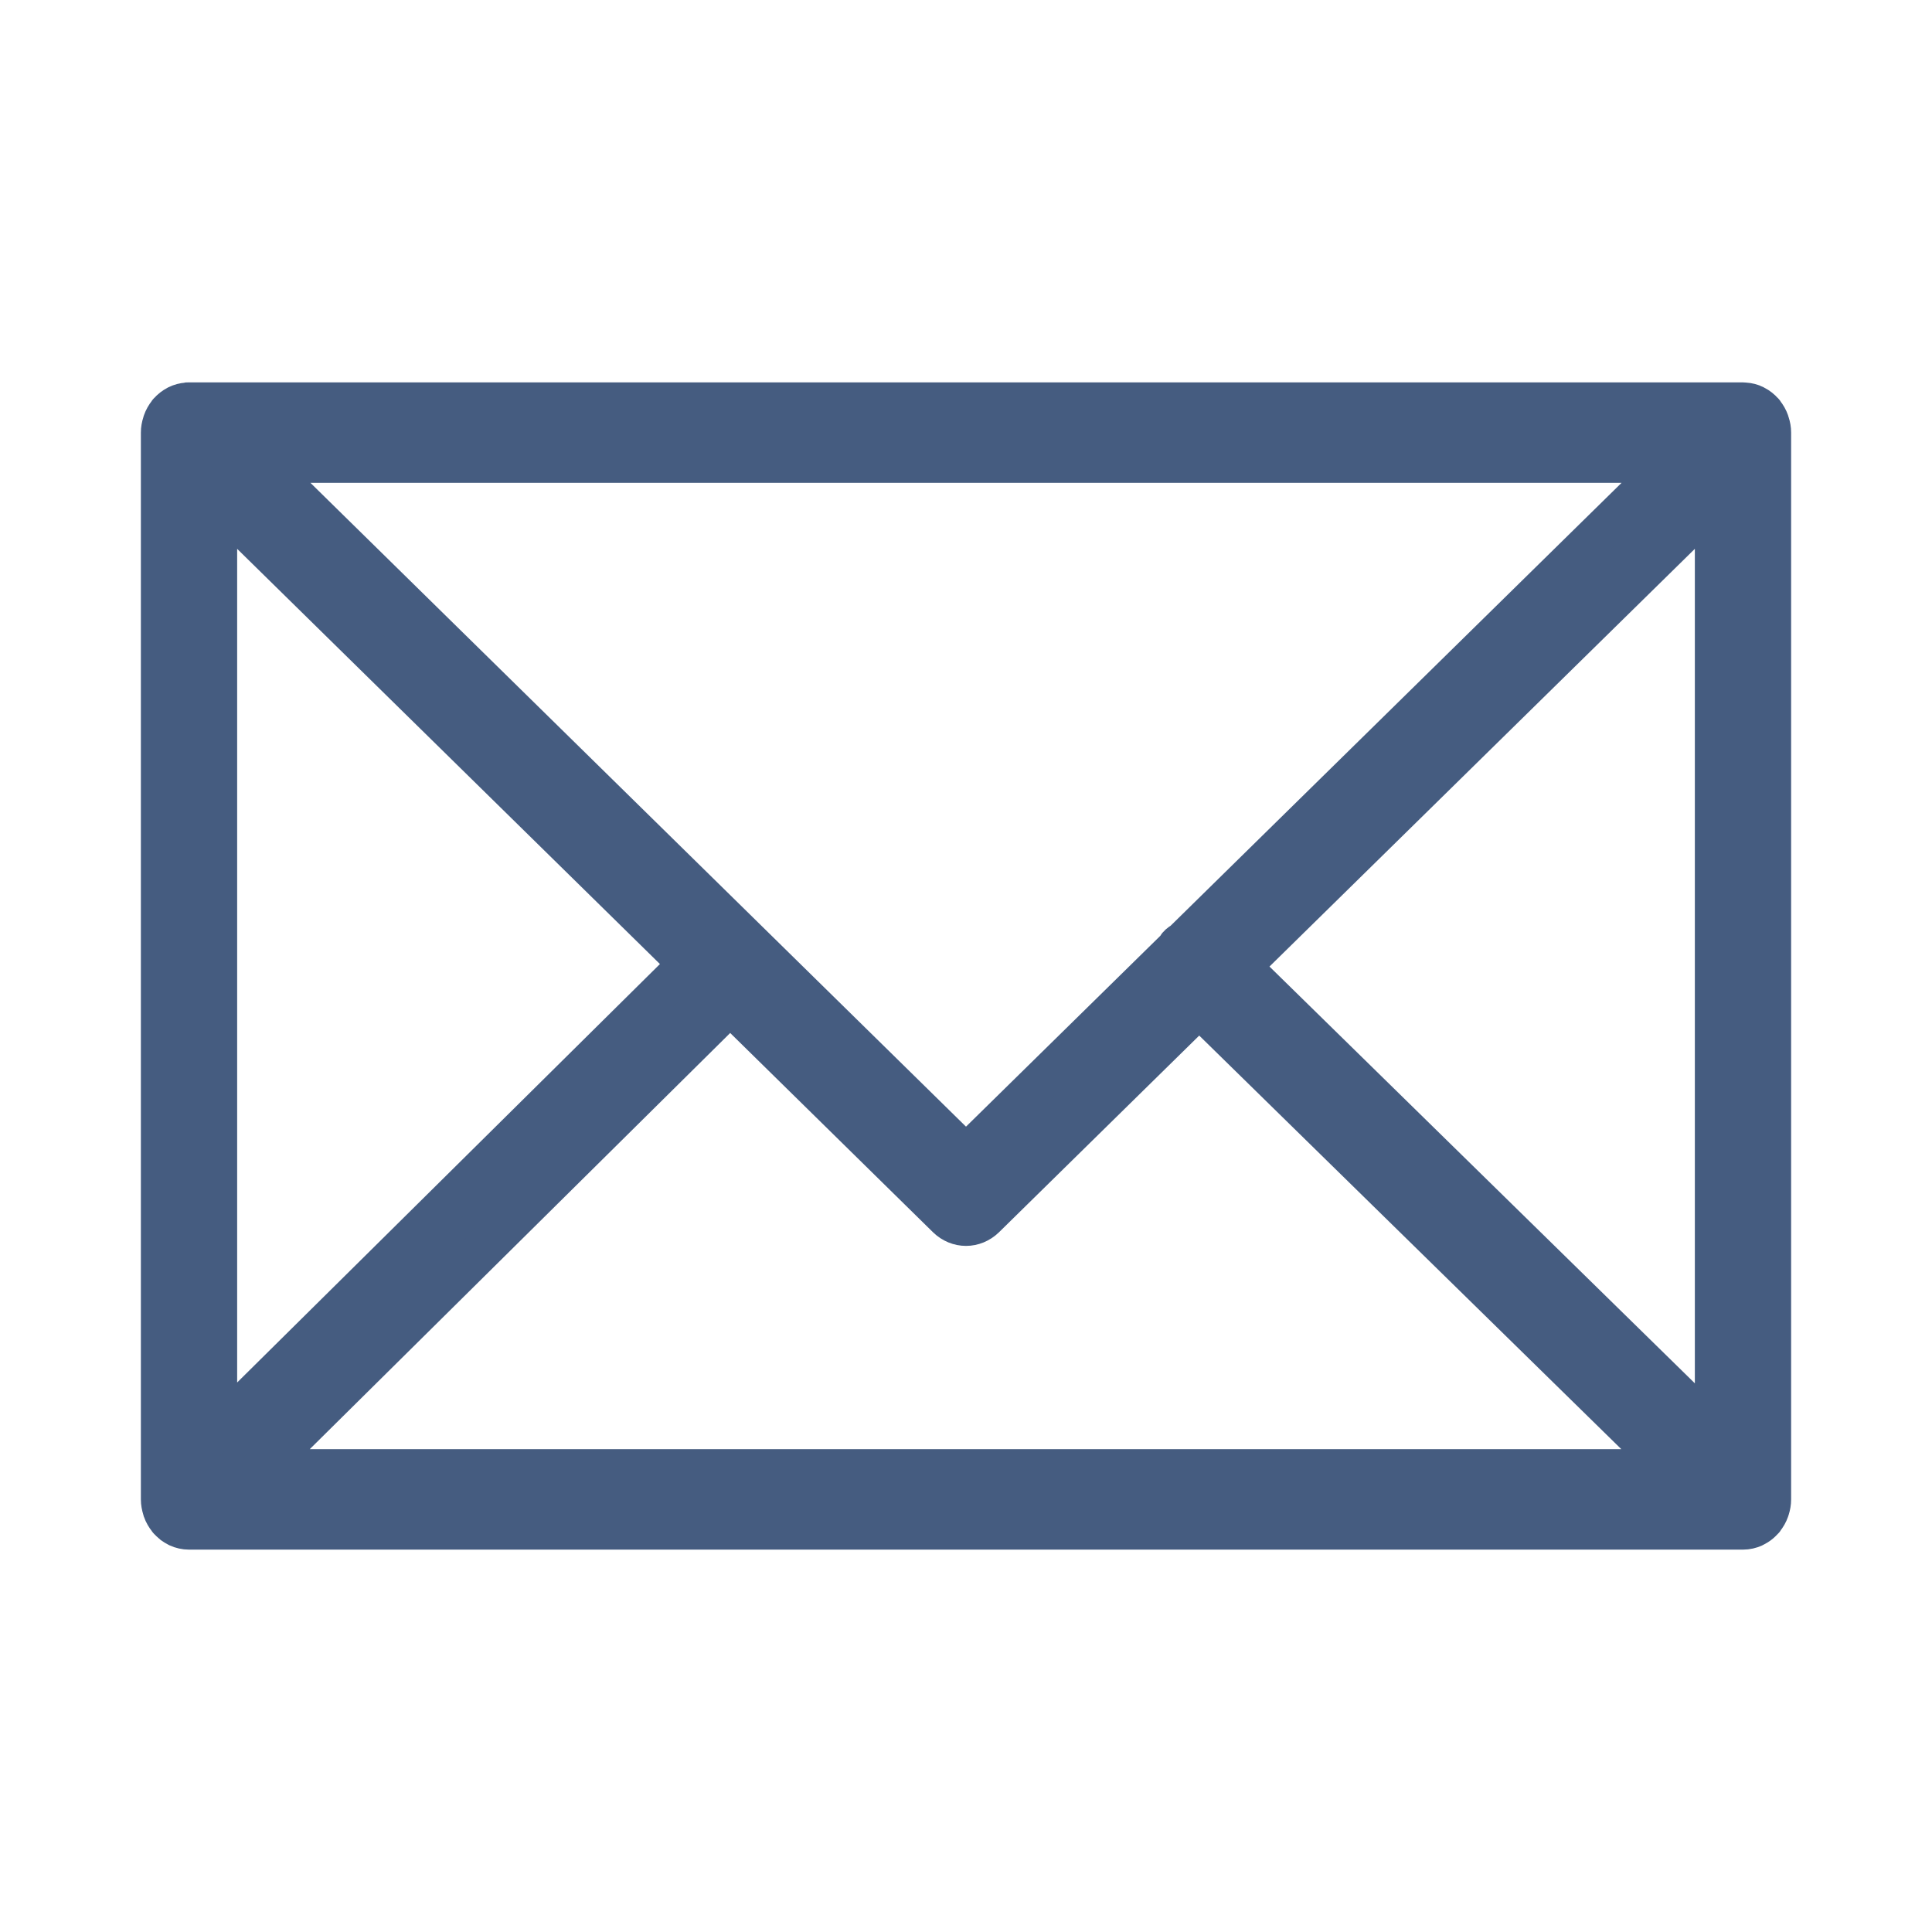
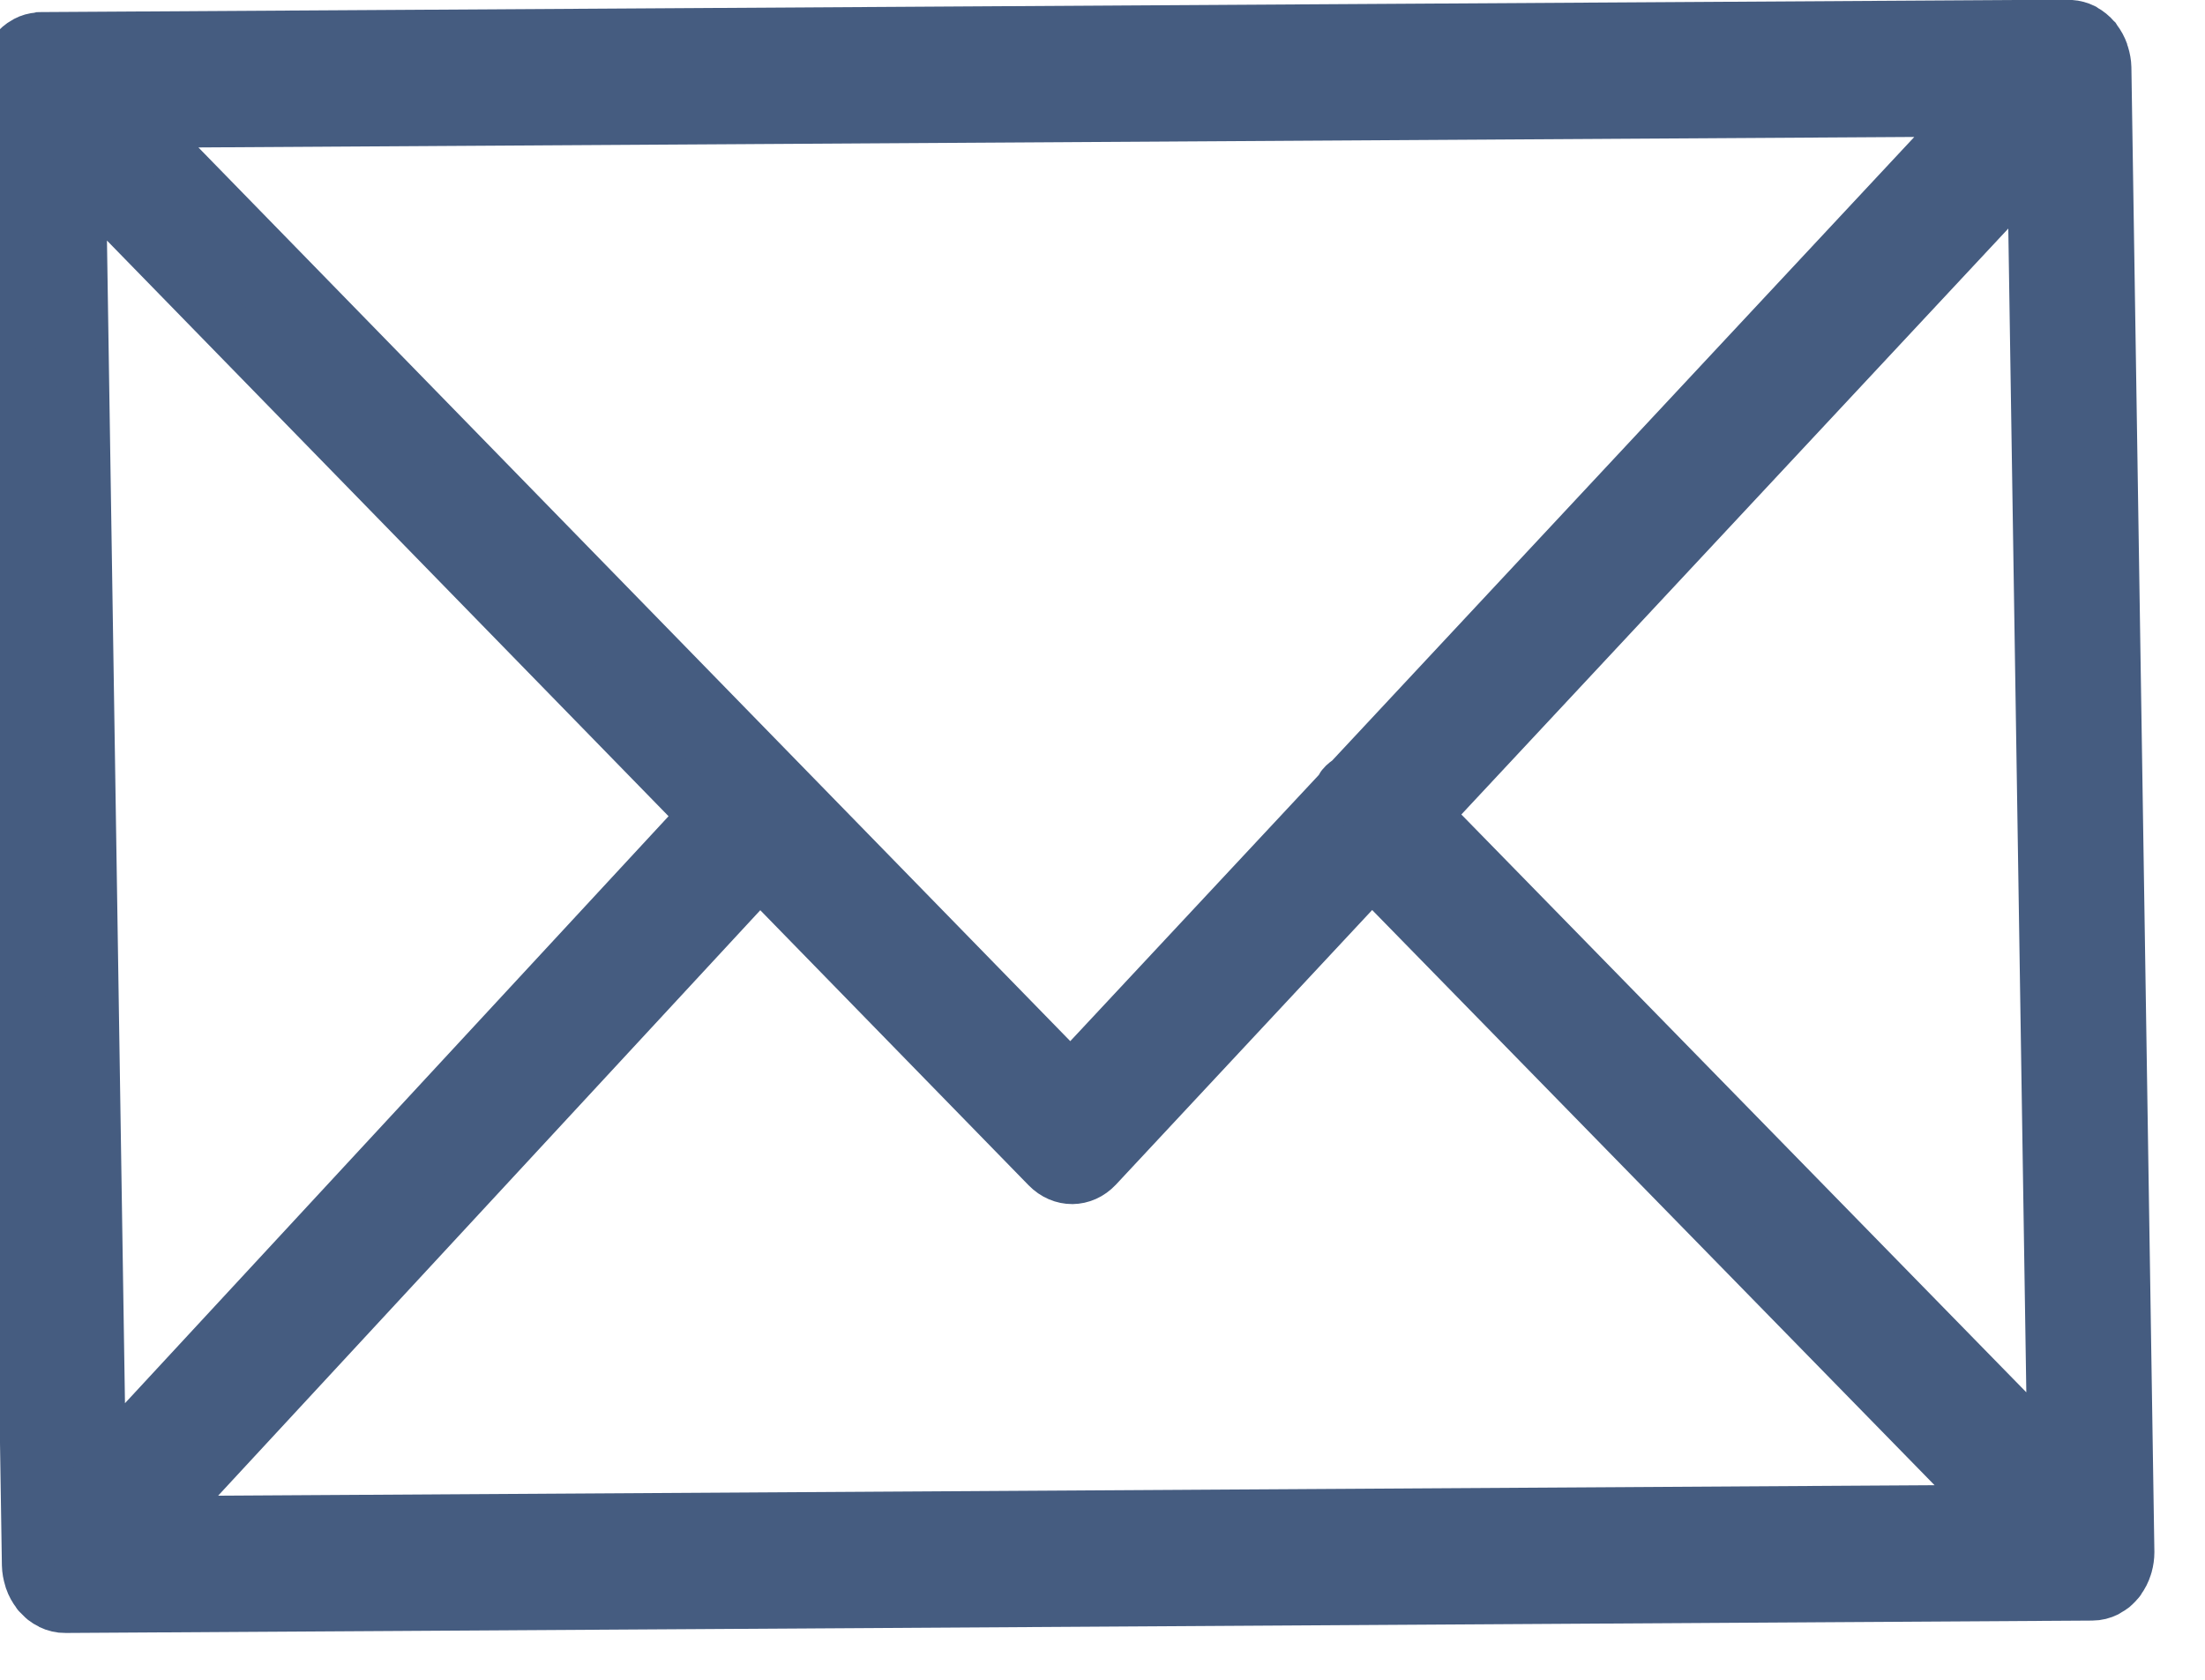
- <svg xmlns="http://www.w3.org/2000/svg" width="24" height="24" viewBox="0 0 24 24" fill="none">
-   <path d="M21.982 18.74C21.993 18.704 22 18.666 22 18.626V5.374C22 5.333 21.993 5.295 21.981 5.259C21.98 5.254 21.979 5.249 21.977 5.244C21.962 5.201 21.94 5.163 21.913 5.129C21.911 5.127 21.911 5.124 21.909 5.122C21.908 5.12 21.907 5.12 21.905 5.119C21.876 5.085 21.841 5.058 21.803 5.038C21.8 5.037 21.797 5.035 21.794 5.033C21.758 5.015 21.718 5.005 21.676 5.002C21.672 5.002 21.668 5.001 21.664 5.001C21.66 5.001 21.656 5 21.652 5H2.348C2.344 5 2.341 5.001 2.337 5.001C2.333 5.002 2.329 5.002 2.325 5.002C2.283 5.005 2.242 5.016 2.205 5.034C2.203 5.035 2.201 5.036 2.199 5.037C2.159 5.058 2.124 5.085 2.095 5.119C2.094 5.12 2.092 5.12 2.091 5.122C2.089 5.124 2.089 5.126 2.087 5.129C2.06 5.162 2.038 5.201 2.023 5.244C2.021 5.249 2.02 5.254 2.019 5.259C2.007 5.295 2 5.334 2 5.374V18.626C2 18.667 2.008 18.706 2.019 18.743C2.021 18.748 2.022 18.753 2.023 18.758C2.038 18.8 2.061 18.839 2.088 18.873C2.09 18.875 2.09 18.877 2.092 18.879C2.093 18.881 2.095 18.882 2.097 18.884C2.108 18.896 2.121 18.908 2.134 18.919C2.139 18.923 2.145 18.929 2.151 18.934C2.166 18.945 2.182 18.954 2.199 18.963C2.203 18.965 2.207 18.968 2.211 18.97C2.253 18.989 2.3 19 2.348 19H21.652C21.7 19 21.746 18.989 21.788 18.97C21.795 18.967 21.801 18.962 21.807 18.959C21.822 18.951 21.836 18.943 21.849 18.933C21.856 18.928 21.862 18.921 21.869 18.916C21.881 18.905 21.893 18.895 21.903 18.884C21.905 18.881 21.907 18.88 21.909 18.878C21.91 18.876 21.911 18.873 21.913 18.87C21.94 18.837 21.962 18.799 21.977 18.756C21.979 18.751 21.98 18.746 21.982 18.74ZM2.696 6.222L8.554 11.975L2.696 17.773V6.222ZM14.702 11.693C14.678 11.71 14.652 11.724 14.632 11.748C14.624 11.757 14.621 11.769 14.615 11.778L12 14.346L3.245 5.748H20.755L14.702 11.693ZM9.07 12.481L11.765 15.129C11.832 15.194 11.916 15.227 12 15.227C12.084 15.227 12.168 15.194 12.235 15.129L14.897 12.514L20.753 18.252H3.24L9.07 12.481ZM15.413 12.007L21.304 6.222V17.779L15.413 12.007Z" fill="#455C80" stroke="#455C80" stroke-width="0.5" />
+ <svg xmlns="http://www.w3.org/2000/svg" width="21" height="16" viewBox="0 0 21 16" fill="none">
+   <path d="M20.251 14.907C20.262 14.868 20.268 14.827 20.268 14.784L20.049 0.644C20.048 0.601 20.04 0.56 20.028 0.521C20.027 0.516 20.026 0.51 20.024 0.505C20.008 0.459 19.986 0.419 19.958 0.383C19.956 0.38 19.956 0.378 19.954 0.375C19.953 0.374 19.951 0.373 19.95 0.372C19.92 0.336 19.885 0.308 19.846 0.287C19.843 0.285 19.841 0.283 19.838 0.281C19.801 0.263 19.761 0.252 19.718 0.249C19.714 0.249 19.71 0.248 19.706 0.248C19.702 0.248 19.699 0.247 19.695 0.247L0.391 0.365C0.387 0.365 0.384 0.366 0.38 0.366C0.376 0.367 0.372 0.368 0.369 0.368C0.326 0.371 0.286 0.382 0.249 0.402C0.247 0.403 0.245 0.405 0.242 0.406C0.203 0.428 0.169 0.457 0.14 0.494C0.139 0.495 0.137 0.495 0.136 0.497C0.134 0.499 0.134 0.502 0.132 0.504C0.106 0.54 0.084 0.581 0.07 0.627C0.068 0.632 0.067 0.638 0.066 0.643C0.055 0.682 0.048 0.723 0.049 0.766L0.268 14.907C0.269 14.951 0.277 14.992 0.289 15.032C0.291 15.037 0.292 15.042 0.293 15.047C0.309 15.093 0.332 15.134 0.36 15.17C0.362 15.172 0.362 15.175 0.364 15.177C0.365 15.179 0.367 15.18 0.369 15.182C0.381 15.195 0.393 15.207 0.406 15.219C0.412 15.224 0.418 15.23 0.424 15.235C0.439 15.247 0.456 15.257 0.473 15.265C0.477 15.268 0.481 15.271 0.485 15.273C0.527 15.293 0.574 15.305 0.622 15.304L19.926 15.186C19.974 15.186 20.02 15.174 20.062 15.153C20.068 15.15 20.074 15.145 20.08 15.141C20.095 15.133 20.109 15.124 20.122 15.114C20.129 15.108 20.135 15.101 20.142 15.095C20.153 15.084 20.165 15.073 20.175 15.06C20.177 15.058 20.179 15.056 20.18 15.054C20.182 15.052 20.183 15.049 20.184 15.046C20.211 15.01 20.232 14.969 20.246 14.924C20.249 14.918 20.25 14.912 20.251 14.907ZM0.759 1.667L6.712 7.77L0.95 13.993L0.759 1.667ZM12.855 7.431C12.831 7.449 12.806 7.465 12.786 7.49C12.778 7.5 12.776 7.513 12.77 7.523L10.197 10.279L1.3 1.158L18.81 1.051L12.855 7.431ZM7.236 8.307L9.975 11.115C10.043 11.185 10.128 11.219 10.212 11.219C10.296 11.218 10.379 11.183 10.445 11.113L13.064 8.306L19.015 14.393L1.502 14.5L7.236 8.307ZM13.572 7.762L19.367 1.553L19.558 13.885L13.572 7.762Z" fill="#455C80" stroke="#455C80" stroke-width="0.5" />
</svg>
